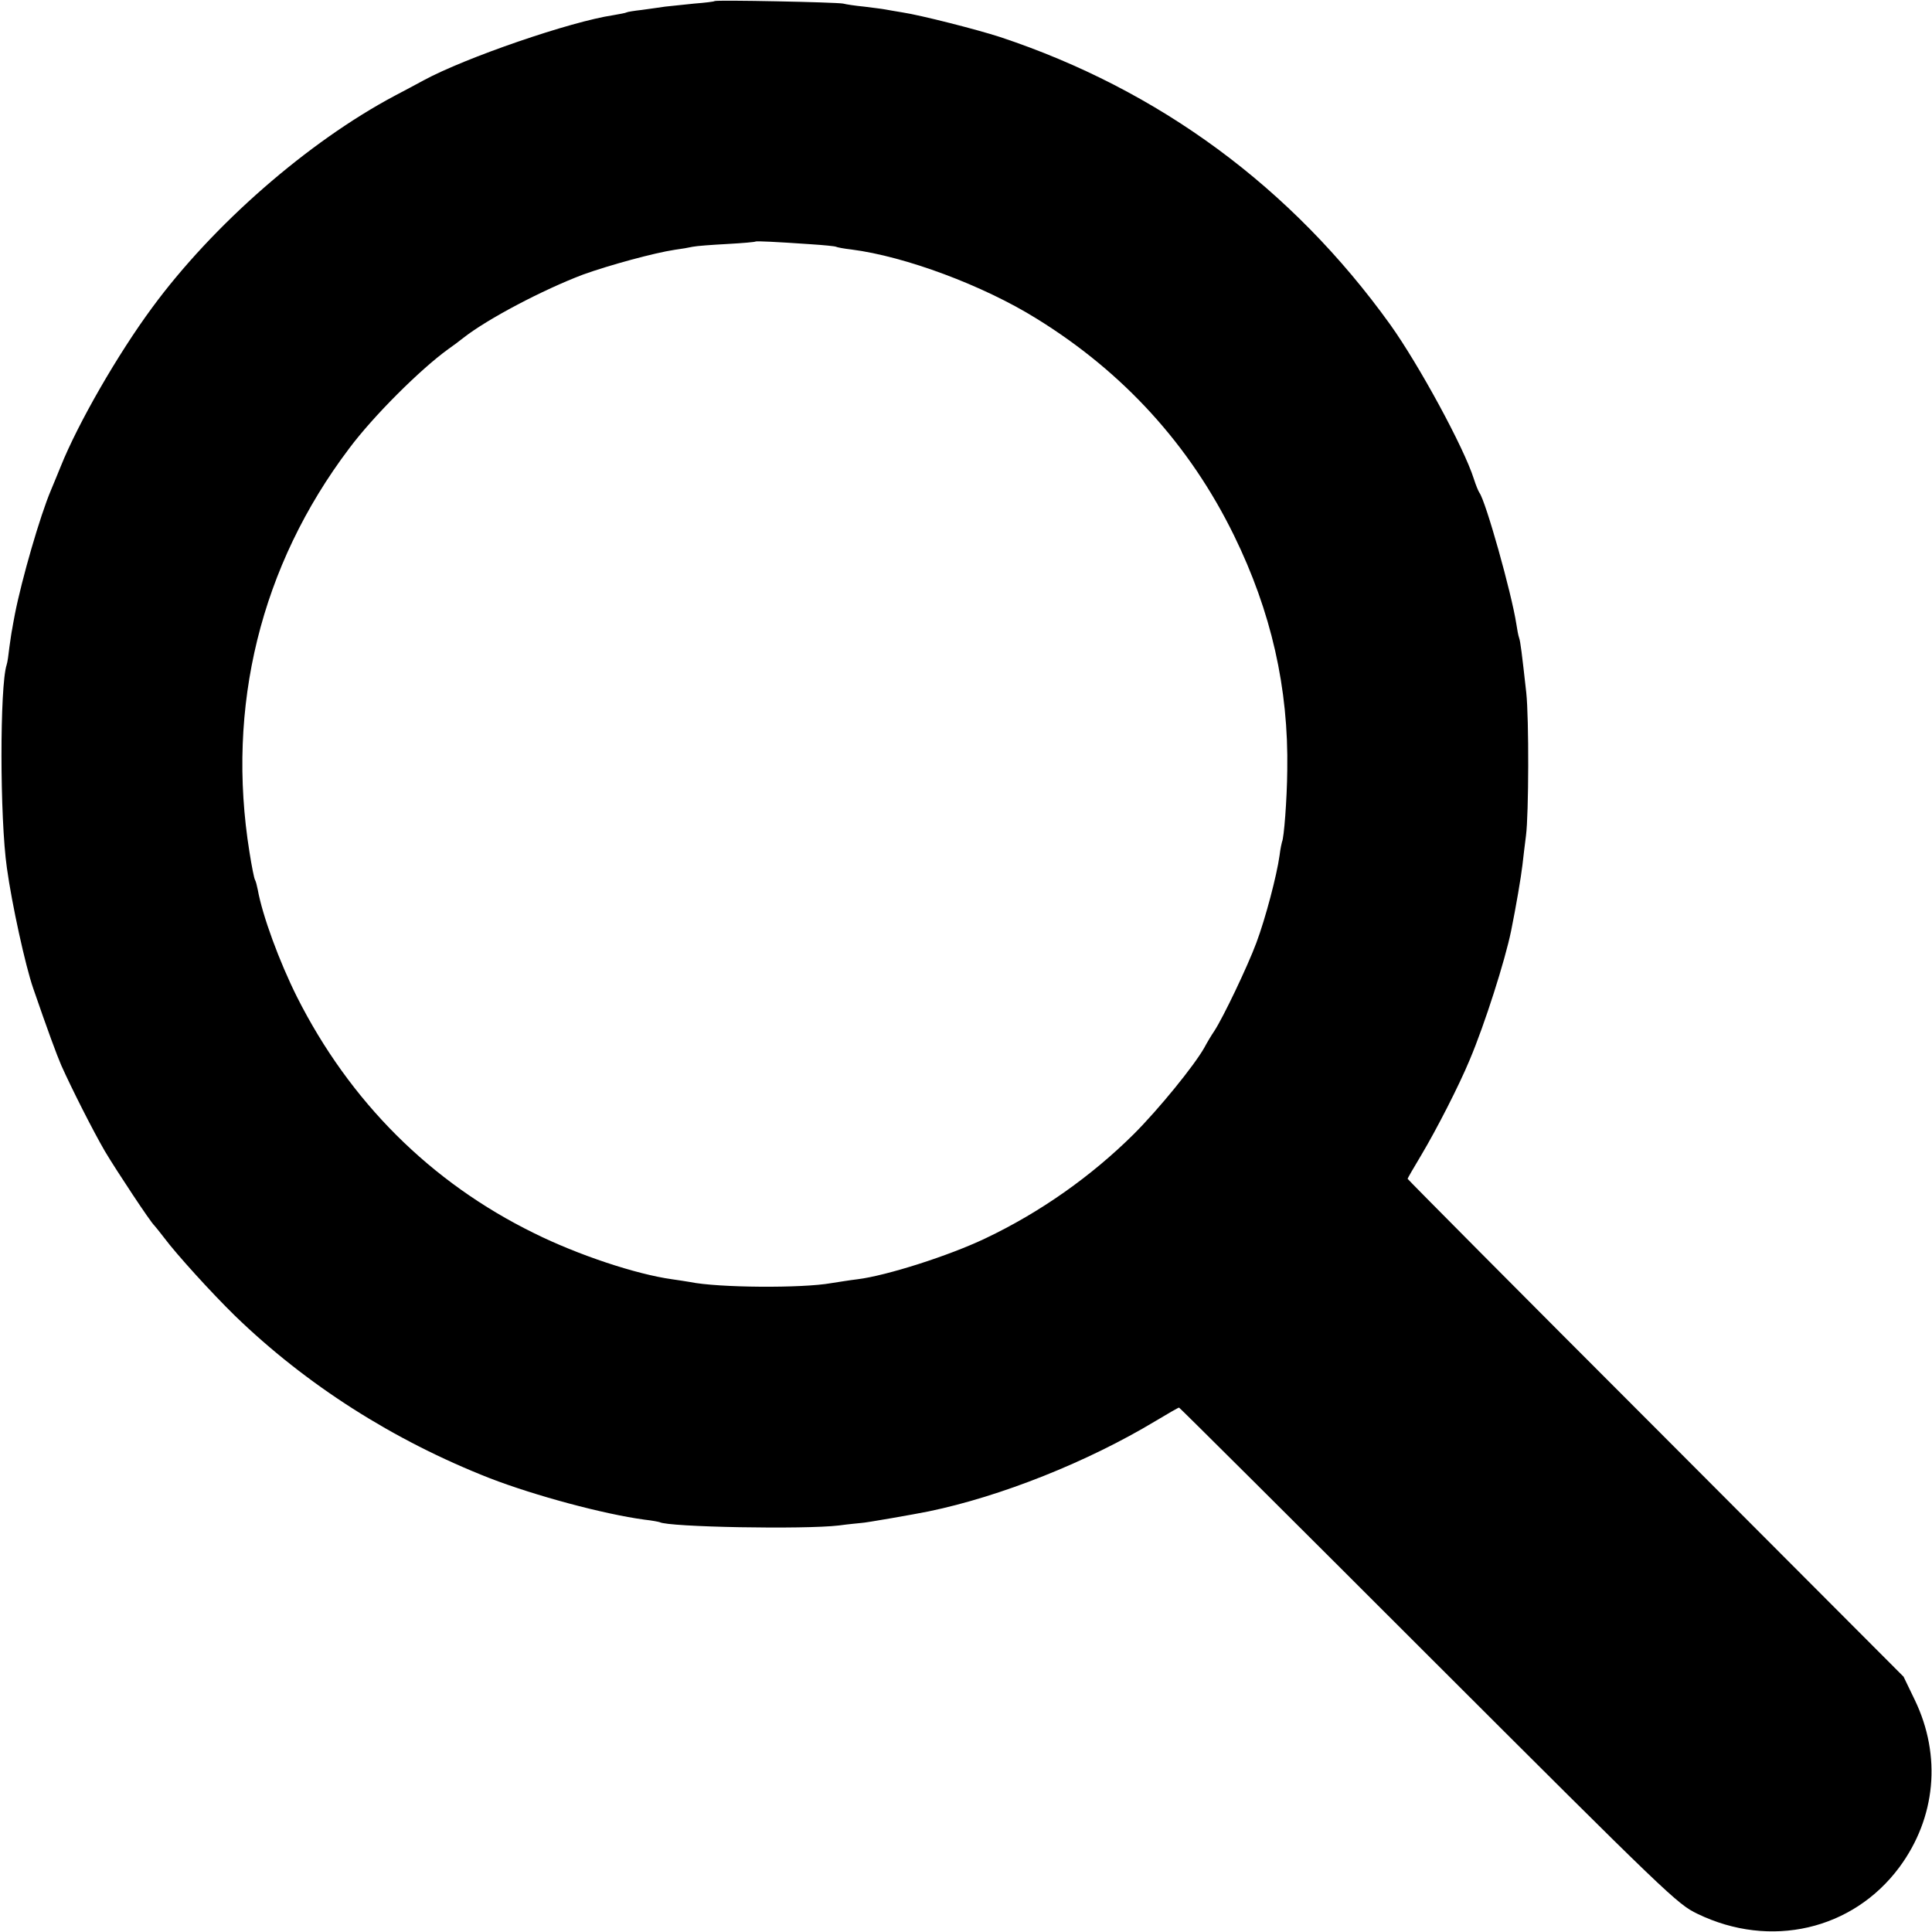
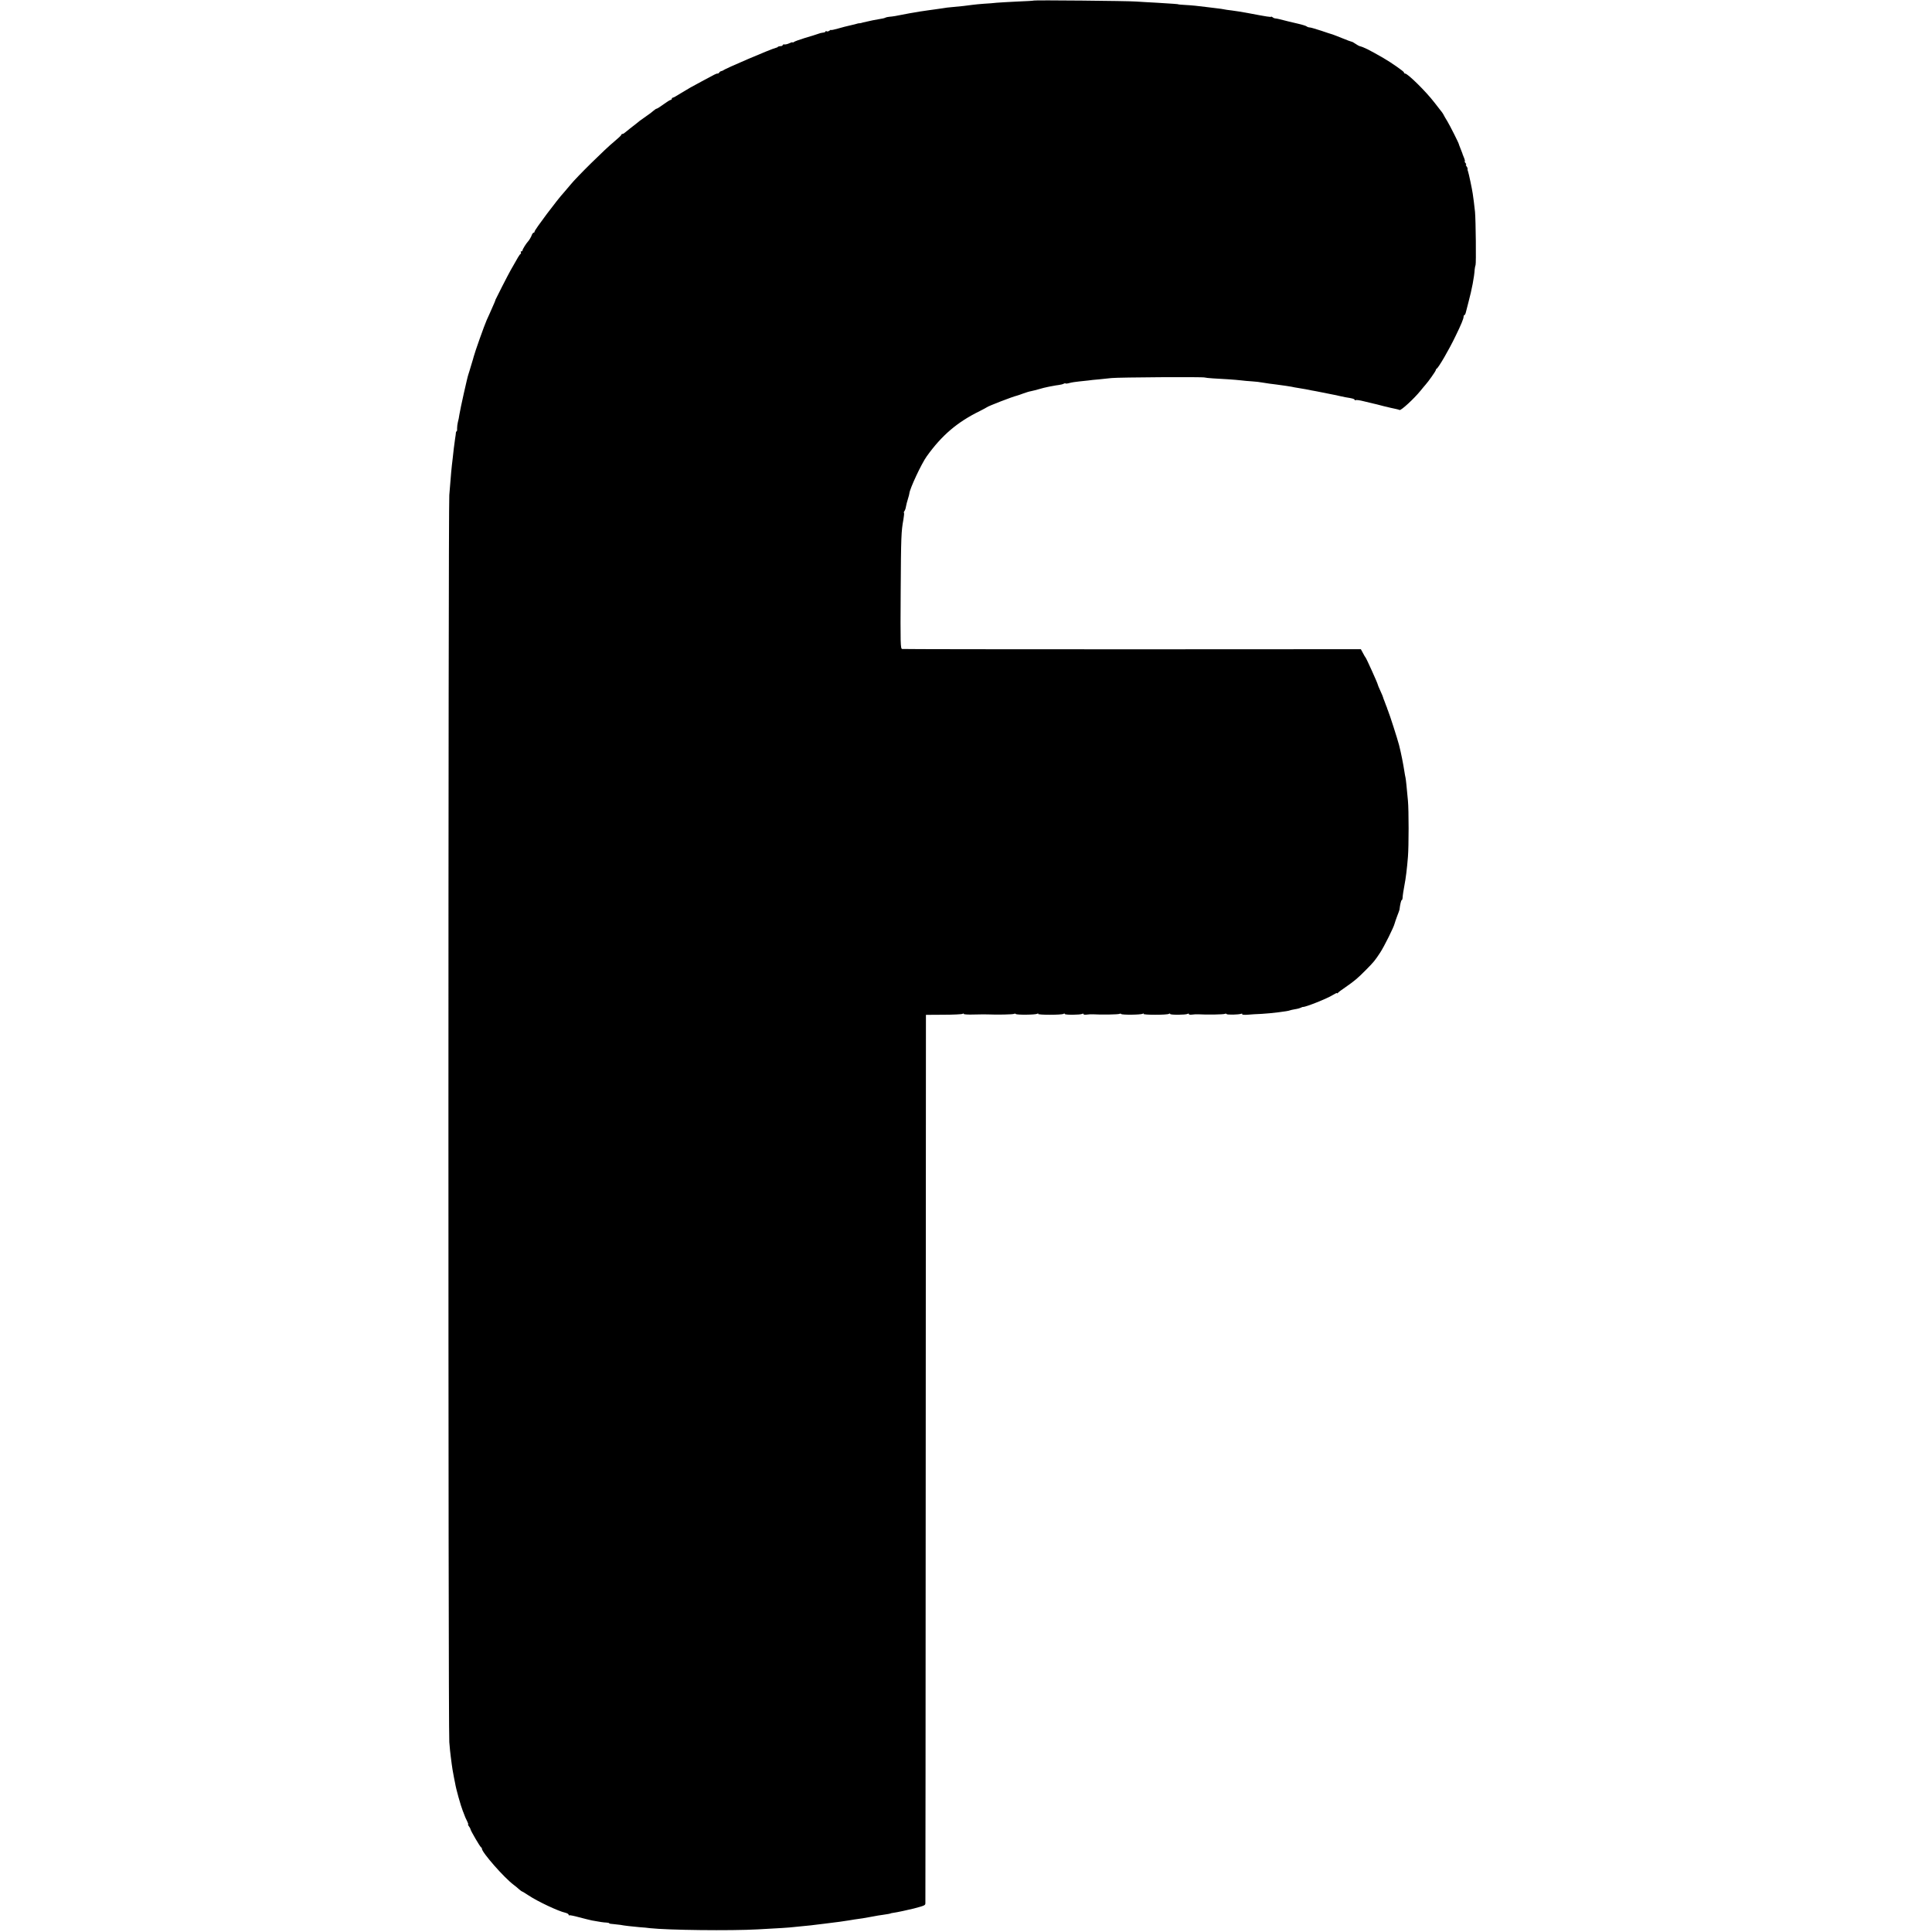
- <svg xmlns="http://www.w3.org/2000/svg" version="1.0" width="700pt" height="700pt" viewBox="0 0 700 700" preserveAspectRatio="xMidYMid meet">
-   <g transform="translate(0,700) scale(0.1,-0.1)" fill="#000000" stroke="none">
-     <path d="M2589 6996 c-2 -2 -35 -6 -74 -9 -38 -4 -86 -9 -105 -11 -19 -3 -57 -8 -85 -12 -27 -3 -52 -7 -55 -9 -3 -2 -25 -6 -48 -10 -155 -23 -536 -154 -687 -236 -27 -15 -75 -40 -105 -56 -314 -167 -658 -467 -879 -768 -124 -168 -268 -418 -331 -575 -12 -30 -28 -68 -35 -85 -40 -94 -106 -323 -131 -450 -4 -22 -9 -47 -10 -55 -2 -8 -6 -37 -10 -65 -3 -27 -7 -56 -10 -64 -25 -77 -25 -555 1 -736 18 -131 67 -354 95 -435 53 -154 86 -243 102 -280 38 -85 115 -237 158 -311 41 -69 166 -258 179 -269 3 -3 19 -23 36 -45 44 -59 172 -200 256 -282 258 -250 574 -452 924 -589 163 -63 412 -130 560 -150 28 -3 52 -8 55 -9 30 -18 526 -27 650 -12 36 5 72 8 80 9 14 0 196 32 245 42 261 54 575 179 821 327 45 27 83 49 86 49 2 0 408 -404 903 -899 870 -869 902 -900 975 -935 264 -128 563 -59 732 169 132 179 153 403 56 605 l-41 85 -898 900 c-495 495 -899 902 -899 904 0 2 22 40 49 85 56 94 137 252 176 346 55 130 128 360 150 467 18 89 36 195 41 238 3 28 9 76 13 108 10 77 11 423 1 517 -16 143 -21 185 -26 199 -3 8 -7 30 -10 50 -17 111 -111 446 -134 476 -4 6 -13 28 -20 50 -36 114 -200 415 -303 559 -357 497 -838 851 -1414 1042 -83 27 -287 79 -353 89 -25 4 -53 9 -64 11 -10 2 -44 6 -75 10 -31 3 -65 8 -76 11 -24 5 -461 14 -466 9z m350 -881 c46 -3 86 -7 90 -9 3 -2 29 -7 56 -10 195 -25 477 -130 670 -250 316 -195 556 -459 716 -786 135 -276 198 -553 193 -851 -1 -106 -12 -247 -19 -259 -1 -3 -6 -25 -9 -50 -10 -72 -51 -228 -84 -316 -32 -86 -120 -270 -152 -319 -11 -16 -27 -43 -36 -60 -37 -66 -167 -225 -255 -313 -154 -153 -339 -284 -539 -379 -132 -63 -358 -135 -463 -148 -26 -3 -69 -10 -95 -14 -105 -19 -410 -17 -512 4 -13 2 -42 7 -65 10 -130 18 -341 88 -500 167 -375 184 -668 477 -859 856 -64 128 -125 294 -142 388 -3 15 -7 31 -10 36 -3 4 -12 49 -20 100 -85 527 40 1038 361 1463 88 118 258 287 359 360 16 11 40 29 55 41 88 69 288 174 433 229 94 34 259 79 333 90 23 3 52 8 65 11 14 3 70 7 125 10 55 3 101 7 103 9 3 2 71 -1 201 -10z" />
+ <svg xmlns="http://www.w3.org/2000/svg" version="1.0" width="1760pt" height="1760pt" viewBox="0 0 1760 1760" preserveAspectRatio="xMidYMid meet">
+   <g transform="translate(0,1760) scale(0.1,-0.1)" fill="#000000" stroke="none">
+     <path d="M9418 17595 c-2 -2 -69 -6 -150 -9 -82 -4 -167 -9 -190 -11 -24 -3 -74 -7 -113 -9 -38 -3 -86 -7 -105 -10 -38 -6 -119 -15 -190 -21 -25 -2 -61 -6 -80 -10 -19 -3 -51 -8 -70 -10 -19 -2 -48 -6 -65 -9 -16 -2 -50 -7 -75 -11 -39 -6 -120 -20 -225 -41 -16 -3 -41 -6 -55 -7 -14 -1 -29 -5 -35 -8 -5 -4 -32 -10 -60 -14 -27 -5 -52 -9 -55 -10 -3 0 -23 -5 -45 -10 -41 -9 -50 -11 -62 -15 -5 -1 -11 -2 -14 -2 -4 1 -22 -3 -40 -9 -19 -5 -45 -11 -59 -14 -14 -3 -55 -13 -92 -24 -38 -11 -68 -17 -68 -14 0 3 -7 0 -15 -7 -8 -6 -19 -9 -25 -5 -5 3 -10 2 -10 -2 0 -5 -10 -9 -22 -10 -12 -1 -33 -6 -47 -12 -14 -5 -66 -22 -116 -36 -49 -15 -96 -32 -102 -37 -7 -6 -13 -8 -13 -4 0 4 -12 0 -27 -7 -16 -8 -36 -13 -45 -12 -10 2 -18 -1 -18 -6 0 -5 -8 -9 -18 -9 -10 0 -22 -3 -26 -7 -3 -4 -12 -8 -19 -9 -35 -7 -464 -190 -477 -204 -3 -3 -12 -6 -20 -8 -8 -2 -16 -8 -18 -13 -2 -5 -9 -9 -15 -9 -13 0 -24 -6 -142 -70 -44 -24 -91 -50 -105 -57 -14 -8 -54 -32 -89 -53 -34 -22 -67 -40 -72 -40 -5 0 -9 -4 -9 -10 0 -5 -5 -10 -10 -10 -6 0 -35 -18 -65 -40 -30 -22 -58 -40 -63 -40 -4 0 -17 -8 -28 -18 -10 -10 -41 -33 -69 -52 -57 -40 -63 -44 -91 -68 -12 -9 -36 -28 -54 -42 -18 -14 -39 -31 -46 -37 -7 -7 -17 -13 -23 -13 -6 0 -11 -4 -11 -8 0 -5 -29 -32 -65 -62 -79 -64 -344 -325 -400 -395 -22 -27 -47 -56 -55 -65 -61 -65 -270 -344 -270 -359 0 -6 -4 -11 -9 -11 -5 0 -11 -8 -15 -17 -5 -18 -26 -53 -36 -63 -15 -15 -50 -71 -50 -80 0 -5 -5 -10 -11 -10 -5 0 -8 -4 -4 -9 3 -5 1 -12 -4 -15 -8 -5 -22 -28 -91 -151 -22 -39 -134 -258 -136 -265 0 -3 -5 -16 -11 -30 -31 -71 -56 -128 -69 -155 -20 -44 -109 -294 -119 -335 0 -3 -9 -32 -19 -65 -10 -33 -19 -64 -21 -70 -1 -5 -5 -17 -8 -25 -9 -22 -75 -319 -82 -366 -3 -22 -9 -54 -14 -70 -4 -16 -7 -41 -7 -56 1 -16 -1 -28 -5 -28 -3 0 -6 -6 -6 -12 0 -7 -3 -31 -7 -53 -3 -22 -8 -62 -12 -90 -3 -27 -8 -68 -10 -90 -12 -99 -14 -122 -31 -335 -10 -133 -11 -11232 0 -11360 4 -52 10 -111 13 -130 3 -19 7 -51 9 -70 4 -33 9 -61 20 -120 3 -14 8 -38 11 -55 9 -55 50 -201 71 -255 4 -8 7 -17 8 -20 10 -28 19 -49 31 -72 8 -16 12 -28 8 -28 -3 0 0 -7 7 -16 7 -9 14 -21 15 -28 3 -16 87 -160 96 -164 4 -2 8 -8 8 -13 0 -34 204 -266 289 -329 18 -14 42 -33 52 -43 11 -9 21 -17 23 -17 3 0 31 -17 63 -38 83 -55 271 -143 331 -156 17 -4 32 -12 32 -18 0 -6 3 -9 6 -6 3 3 43 -5 90 -18 47 -12 100 -26 117 -29 76 -14 104 -18 130 -19 15 -1 27 -3 27 -7 0 -3 17 -6 39 -7 21 -2 49 -5 62 -7 35 -7 106 -15 174 -21 33 -2 76 -6 95 -9 163 -18 734 -25 985 -11 190 10 286 16 325 21 19 2 64 7 100 10 36 3 81 8 100 11 19 2 53 6 75 9 111 13 203 26 230 31 20 4 61 10 125 19 20 3 60 10 90 16 30 6 71 13 90 15 39 5 75 12 75 14 0 1 11 3 25 5 21 2 147 29 185 39 101 27 105 29 105 50 1 11 2 1837 3 4056 l2 4035 161 1 c88 0 166 4 172 8 7 4 12 4 12 -1 0 -4 42 -7 92 -5 51 1 107 2 123 1 88 -4 233 -1 243 5 6 3 13 3 15 -1 7 -10 181 -8 197 2 7 5 11 4 7 -1 -6 -11 214 -11 231 0 7 4 12 4 12 -1 0 -10 143 -9 159 1 6 4 11 3 11 -2 0 -5 12 -7 28 -5 15 2 41 4 57 3 78 -5 233 -2 243 4 6 3 13 3 15 -1 7 -10 181 -8 197 2 7 5 11 4 7 -1 -6 -11 214 -11 231 0 7 4 12 4 12 -1 0 -10 143 -9 159 1 6 4 11 3 11 -2 0 -5 12 -7 28 -5 15 2 41 4 57 3 78 -5 233 -2 243 4 6 3 13 3 16 -2 5 -8 110 -6 134 3 7 2 11 1 8 -4 -3 -5 18 -7 47 -5 28 3 88 6 132 8 79 4 243 24 256 32 4 2 24 6 45 10 22 3 46 10 54 14 8 4 17 8 20 7 23 -2 220 76 272 109 21 13 38 21 38 17 0 -5 4 -3 8 2 4 6 36 30 72 54 79 55 108 79 185 157 72 73 79 82 128 156 36 55 125 233 132 266 2 9 13 40 23 67 11 28 20 53 21 58 5 46 15 87 20 87 4 0 7 8 8 18 0 18 10 83 17 117 12 60 24 157 32 260 8 96 8 426 0 510 -12 130 -18 191 -22 210 -3 11 -7 36 -10 55 -12 77 -30 168 -49 243 -14 54 -85 276 -102 317 -4 8 -7 18 -8 23 -2 4 -4 9 -5 12 -1 3 -3 8 -5 13 -1 4 -7 20 -13 35 -7 16 -12 31 -12 33 0 3 -11 30 -25 60 -14 30 -25 57 -25 61 0 8 -103 237 -110 243 -3 3 -14 21 -24 41 l-19 35 -2081 -1 c-1144 0 -2089 1 -2098 3 -15 4 -16 44 -13 520 3 507 5 551 25 661 5 30 8 57 5 59 -3 3 -1 10 4 16 5 6 12 25 14 41 3 17 11 48 18 70 7 22 13 45 13 50 3 42 112 275 159 339 137 191 278 311 482 411 33 17 62 32 65 35 10 10 235 97 275 106 6 1 30 10 55 19 25 9 56 19 70 21 14 3 48 11 75 19 28 8 61 17 75 19 14 3 37 8 51 10 14 3 39 7 55 9 17 2 36 7 43 11 7 4 15 6 17 3 3 -3 20 -1 37 4 17 5 56 11 87 14 30 3 69 7 85 9 17 3 59 7 95 10 36 4 88 9 115 12 64 7 837 12 850 5 5 -2 39 -6 75 -8 83 -4 204 -12 255 -18 22 -3 67 -7 100 -9 33 -2 76 -7 95 -11 19 -3 49 -8 65 -10 29 -3 85 -11 150 -20 17 -2 39 -6 50 -8 11 -3 40 -8 65 -12 25 -4 54 -9 65 -11 11 -2 34 -7 50 -10 17 -3 62 -11 100 -19 39 -8 81 -16 95 -19 14 -2 45 -9 70 -15 25 -5 46 -10 48 -10 63 -10 82 -15 82 -23 0 -5 4 -6 10 -3 5 3 38 -1 72 -10 35 -8 72 -17 83 -20 11 -2 56 -13 100 -25 44 -11 93 -22 109 -25 16 -3 32 -8 36 -10 12 -7 132 103 190 175 19 24 40 48 45 54 26 28 95 126 95 135 0 5 4 11 8 13 15 6 111 170 170 293 52 106 75 162 75 180 0 8 4 15 8 15 3 0 9 10 12 23 3 12 14 56 25 97 30 112 52 227 56 296 2 16 5 34 8 40 6 11 2 408 -5 484 -3 30 -8 73 -11 95 -3 22 -8 54 -10 72 -6 42 -36 184 -43 203 -4 8 -5 19 -4 24 1 4 -4 14 -10 22 -6 8 -8 14 -4 14 4 0 2 7 -5 15 -7 8 -10 15 -6 15 3 0 0 16 -8 35 -9 20 -15 38 -15 40 -1 3 -8 21 -16 41 -8 20 -15 38 -15 40 0 9 -83 173 -105 209 -14 22 -28 47 -32 55 -4 8 -11 20 -15 25 -4 6 -36 46 -70 90 -79 103 -244 265 -268 265 -5 0 -10 4 -10 10 0 9 -116 90 -187 131 -139 80 -179 99 -218 109 -5 1 -22 11 -37 21 -14 10 -30 19 -35 19 -4 0 -42 14 -83 31 -41 17 -82 32 -90 35 -8 2 -55 17 -104 34 -49 16 -96 30 -105 30 -9 0 -21 4 -27 9 -5 5 -40 16 -79 25 -38 9 -77 18 -85 20 -85 22 -107 27 -120 28 -8 0 -21 5 -27 11 -7 5 -13 7 -13 5 0 -6 -43 1 -201 31 -59 11 -131 23 -160 26 -30 3 -61 8 -69 10 -8 2 -40 7 -70 10 -30 4 -71 9 -90 11 -68 9 -136 16 -195 19 -33 2 -60 4 -60 5 0 3 -49 6 -195 15 -69 3 -154 9 -190 11 -75 6 -927 14 -932 9z" />
  </g>
</svg>
